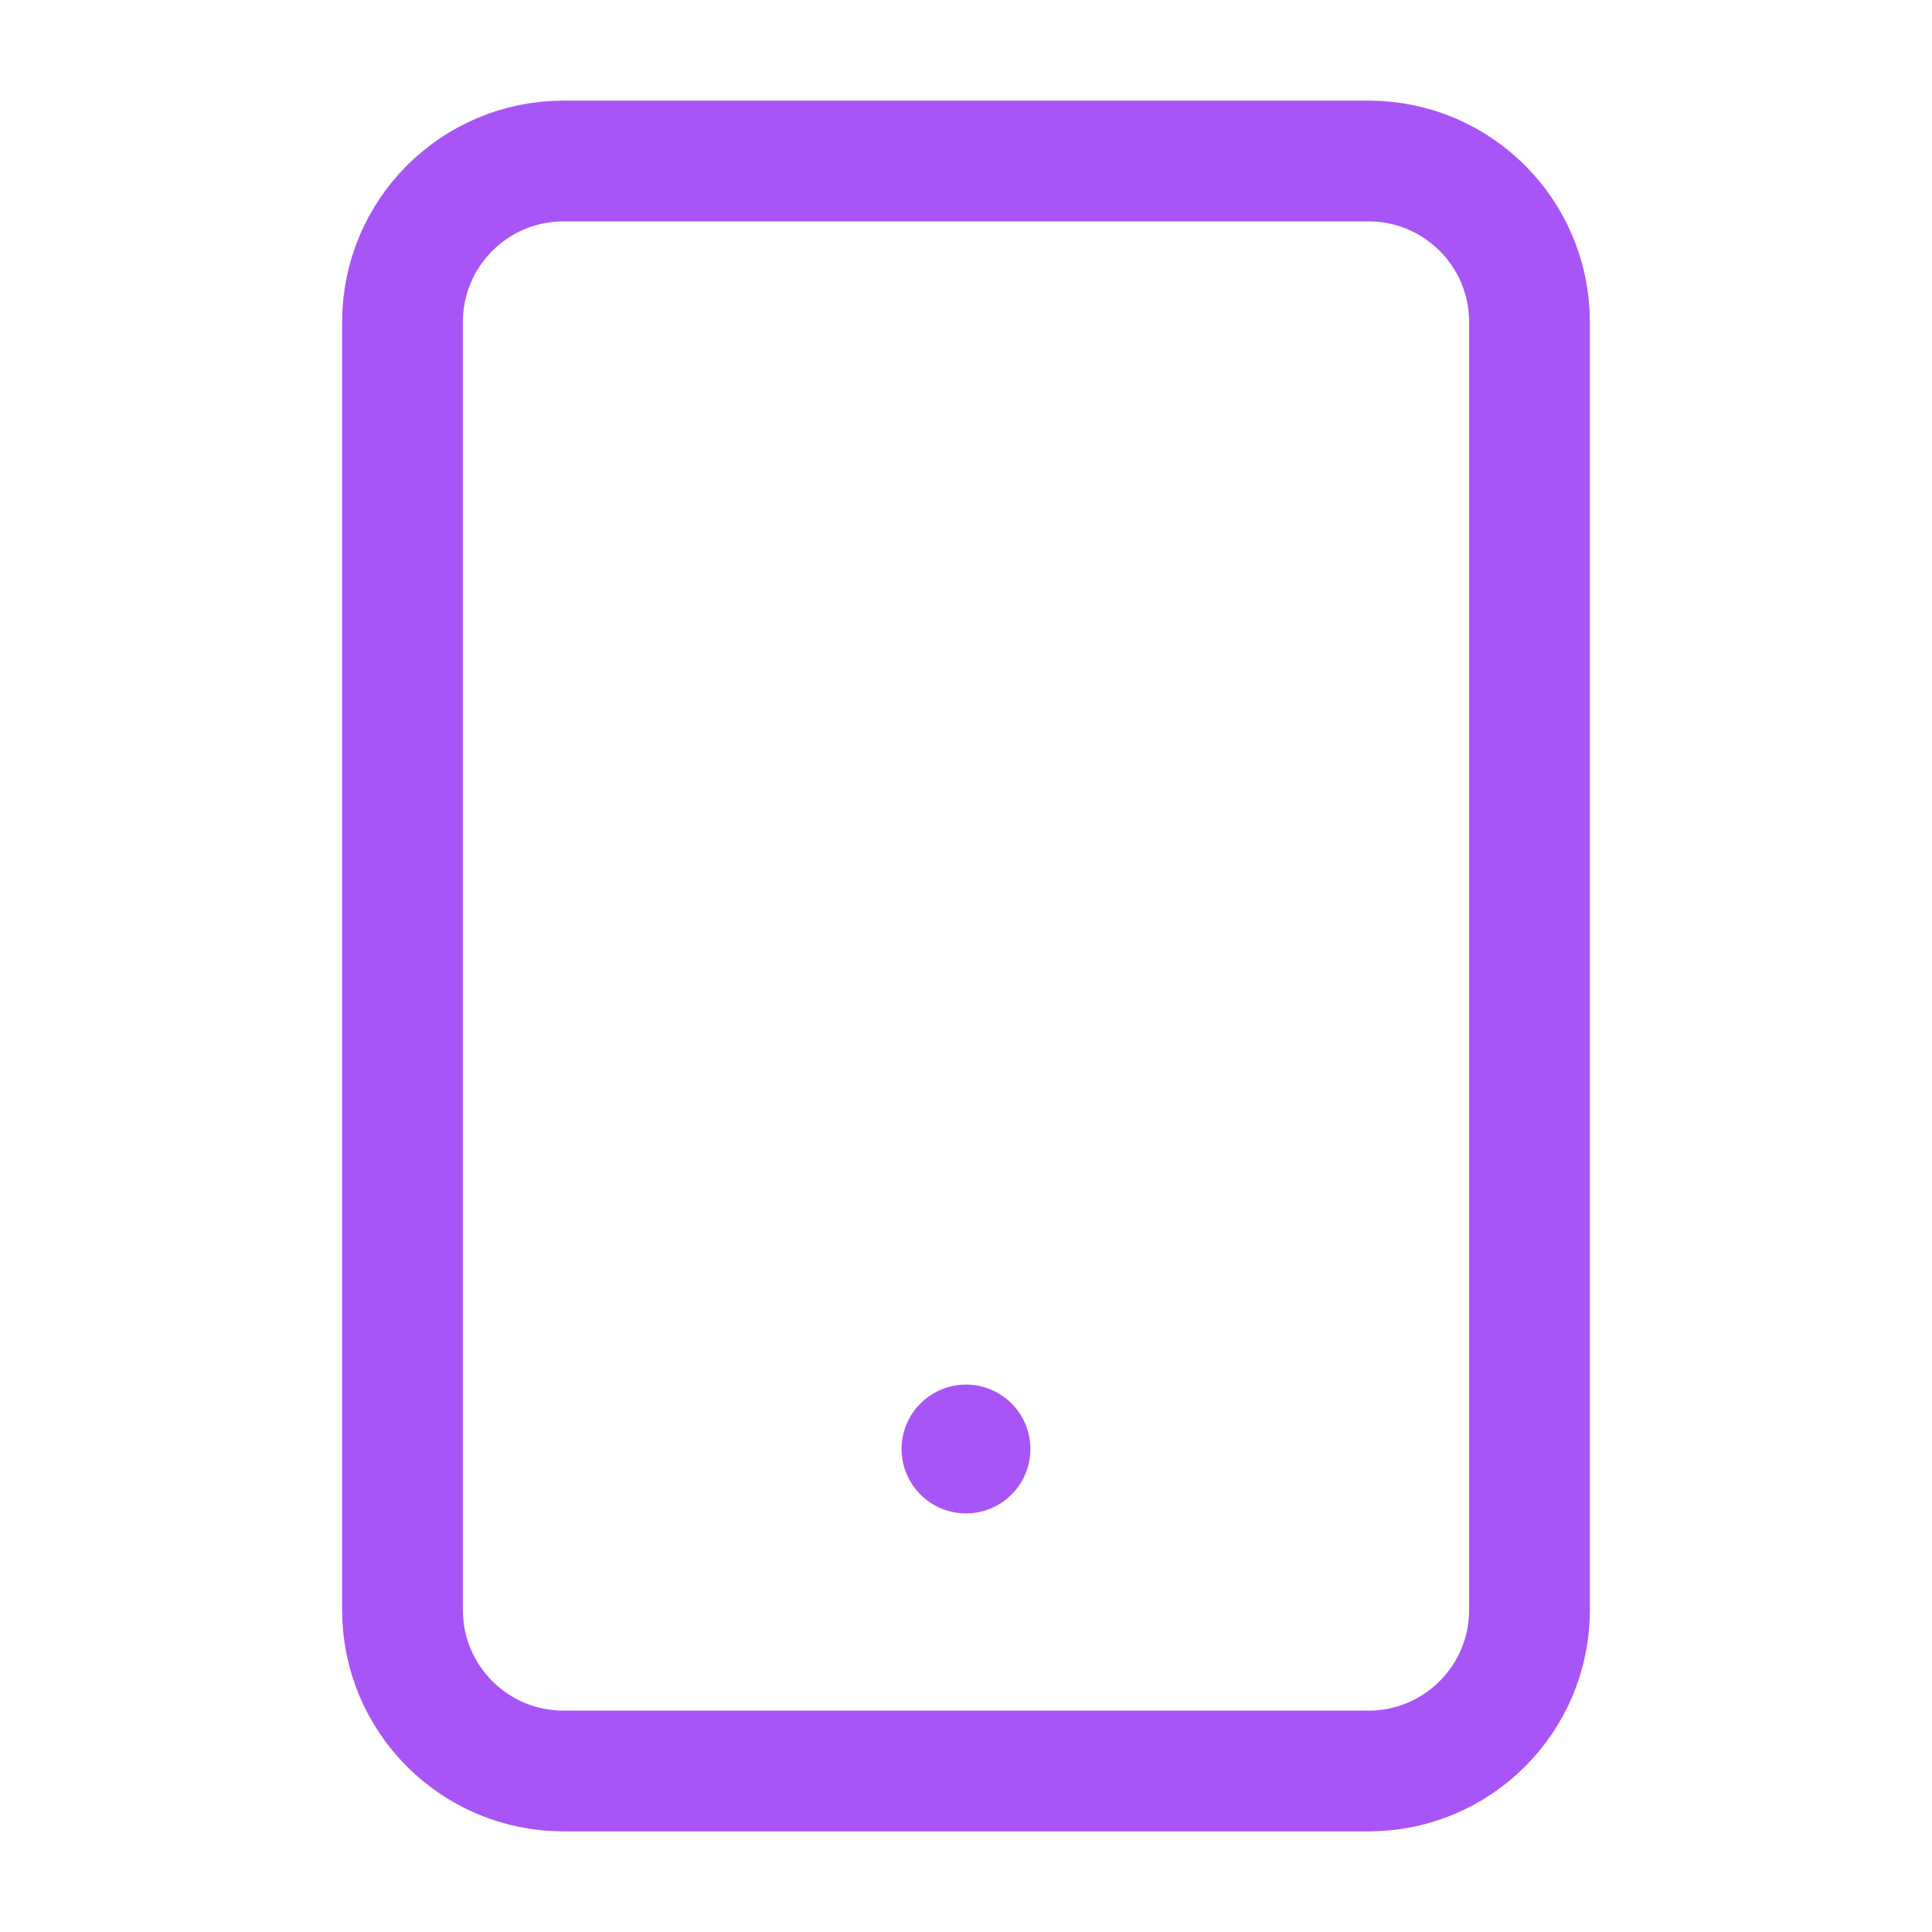
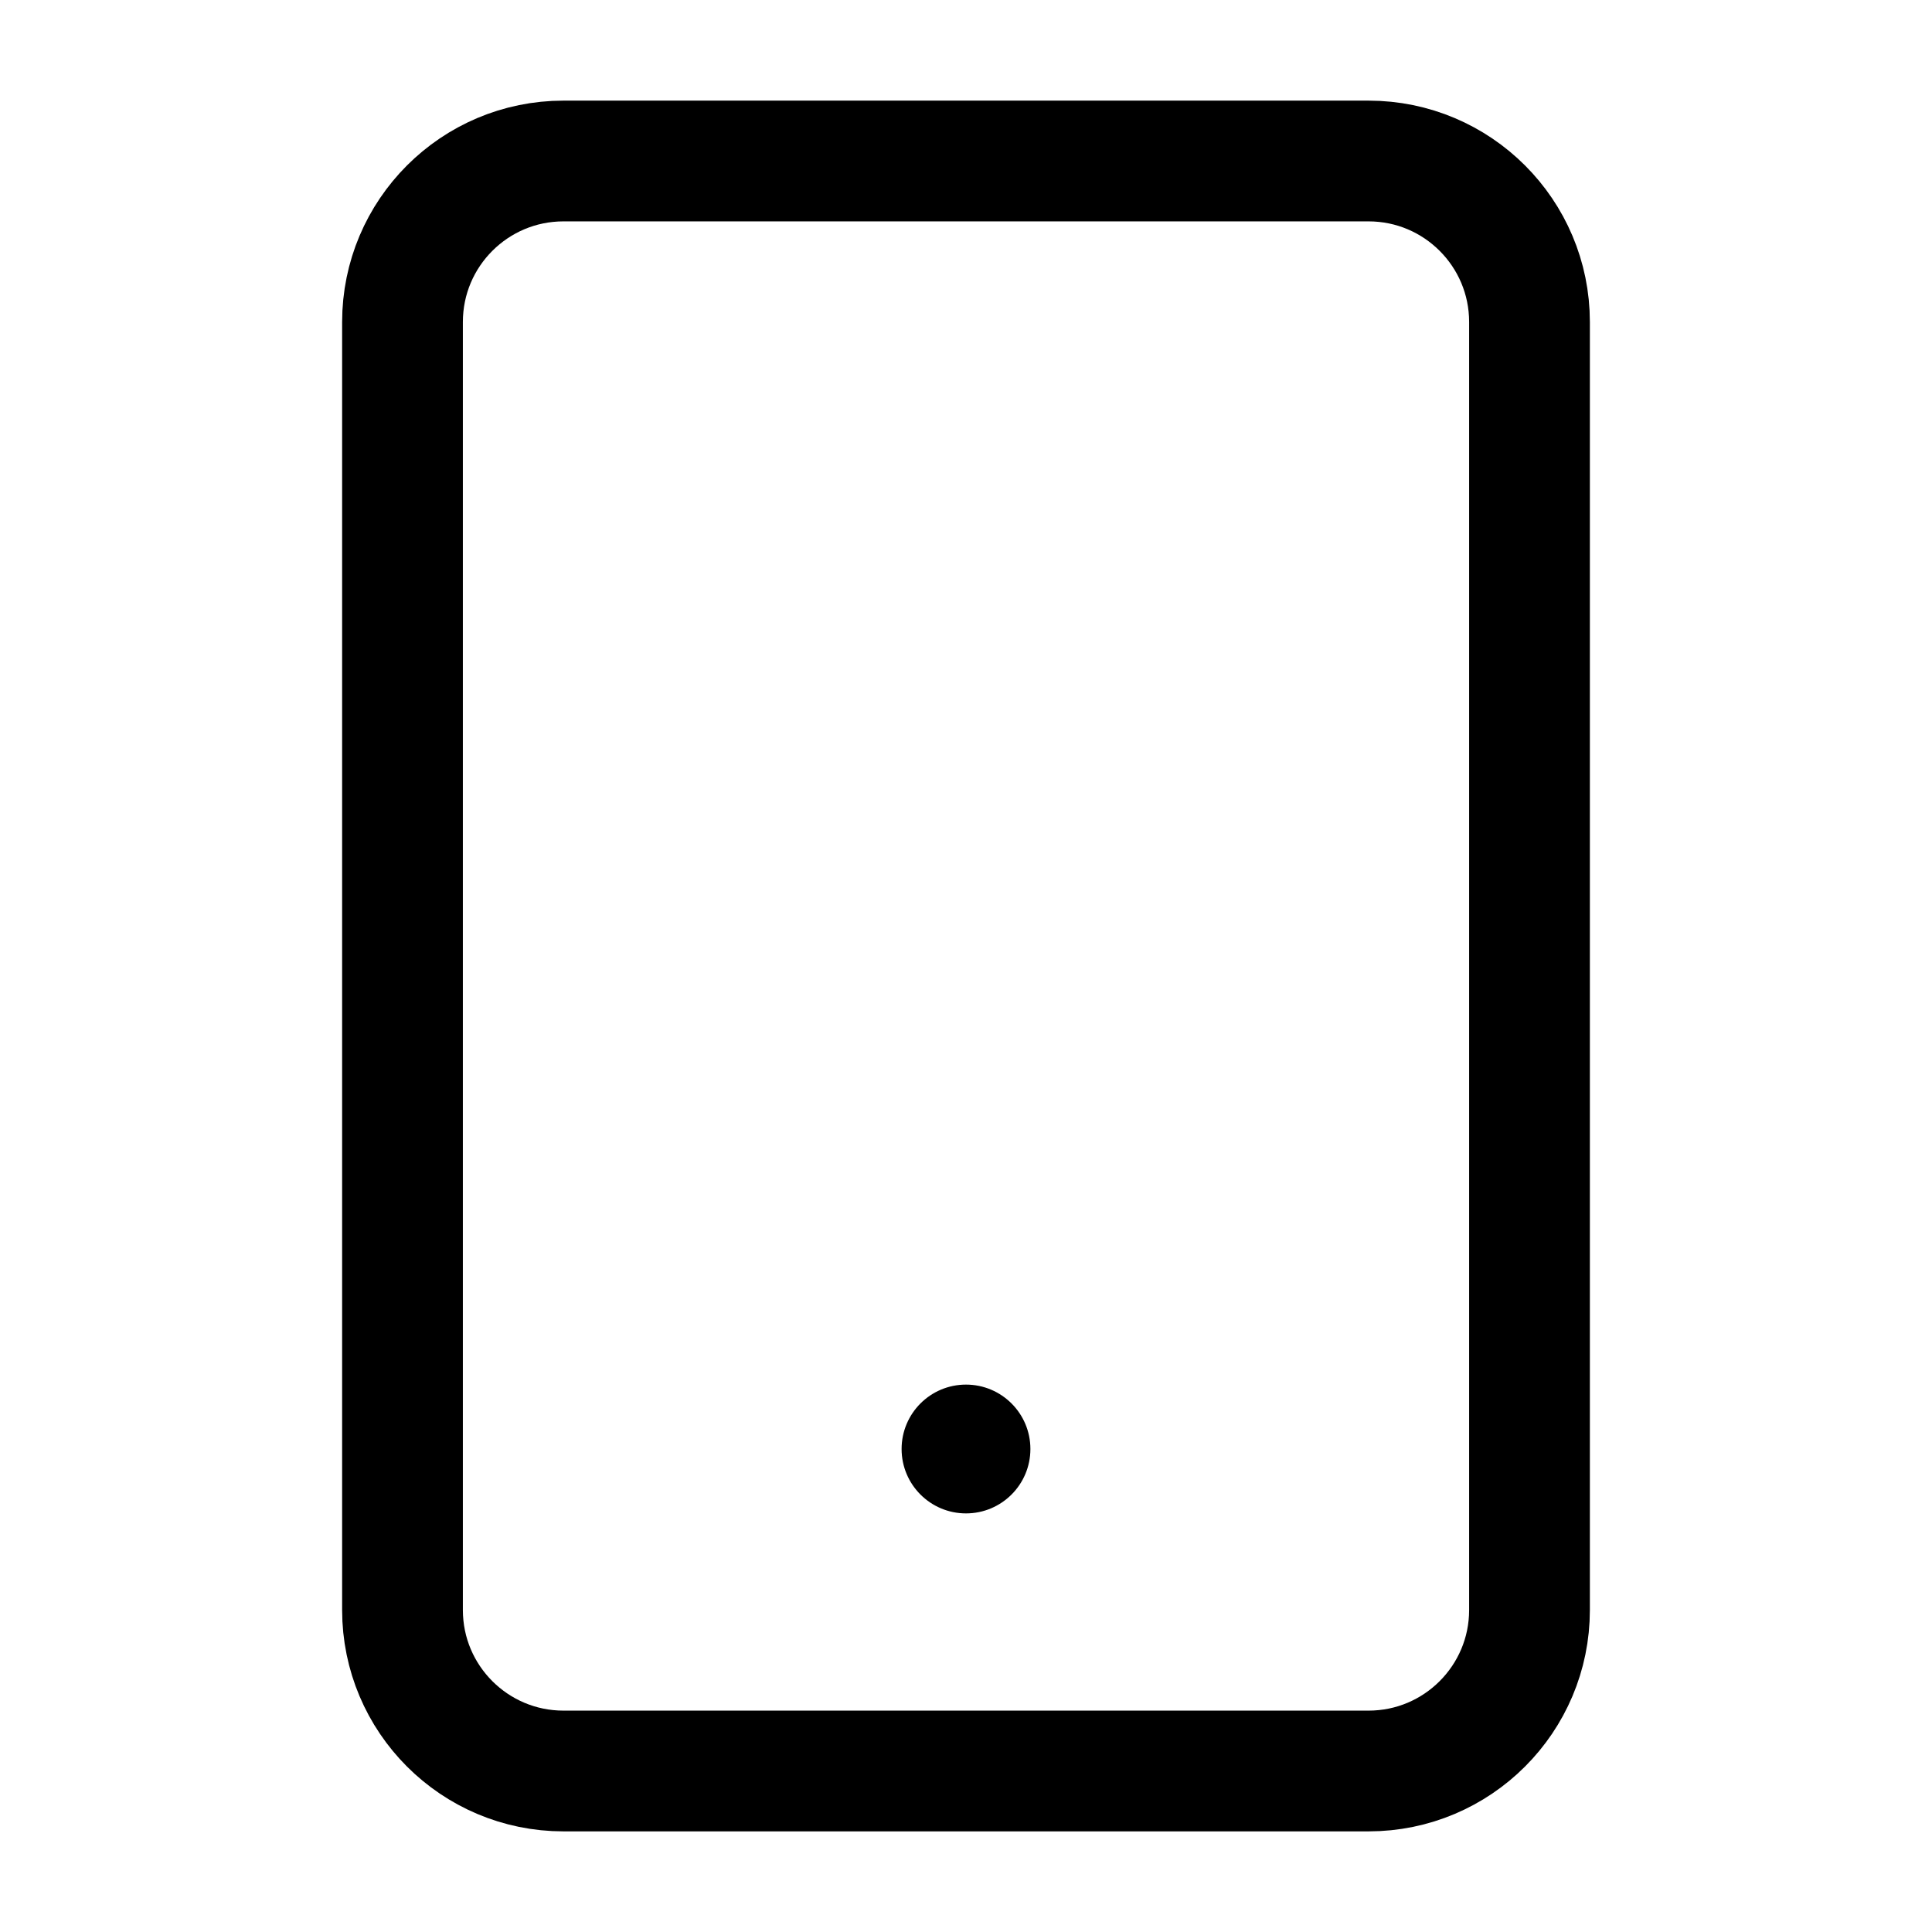
- <svg xmlns="http://www.w3.org/2000/svg" viewBox="0 0 24 24" fill="none" stroke="#a855f7" stroke-width="1.5" stroke-linecap="round" stroke-linejoin="round">
+ <svg xmlns="http://www.w3.org/2000/svg" viewBox="0 0 24 24" fill="none" stroke="currentColor" stroke-width="1.5" stroke-linecap="round" stroke-linejoin="round">
  <rect x="5" y="2" width="14" height="20" rx="2" ry="2" />
-   <circle cx="12" cy="18" r="0.8" fill="#a855f7" stroke="none" />
+   <circle cx="12" cy="18" r="0.8" fill="currentColor" stroke="none" />
</svg>
